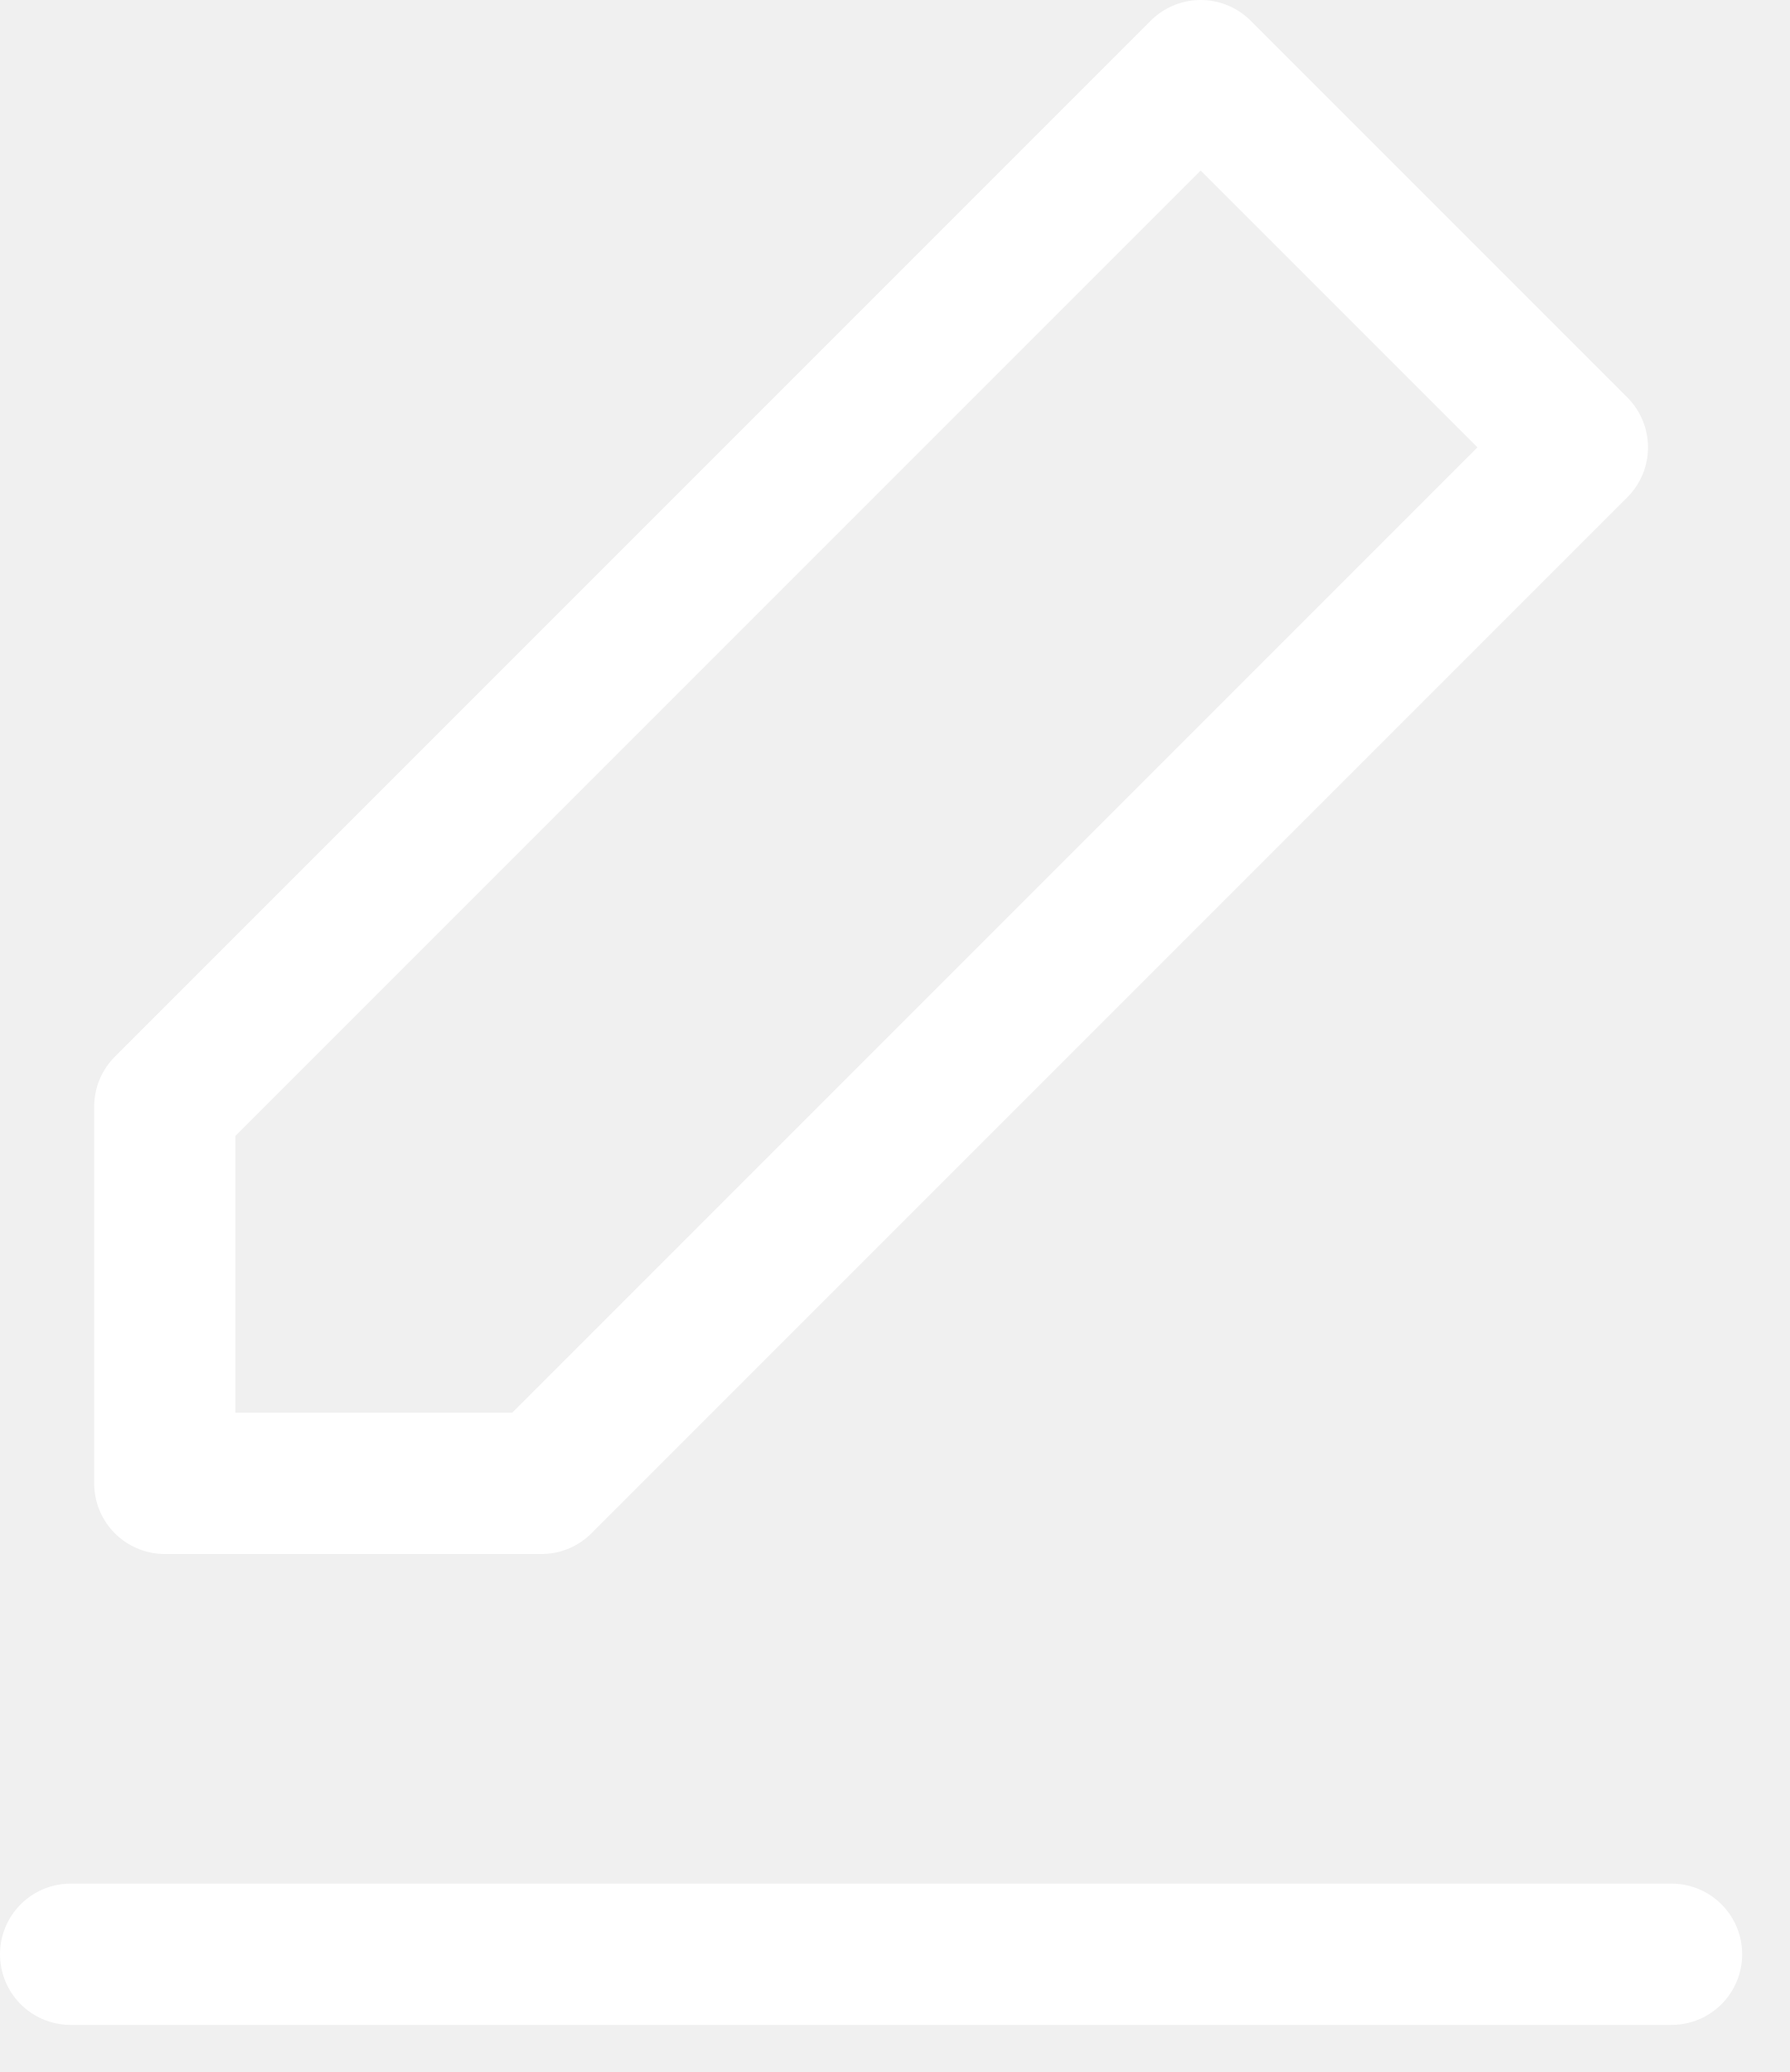
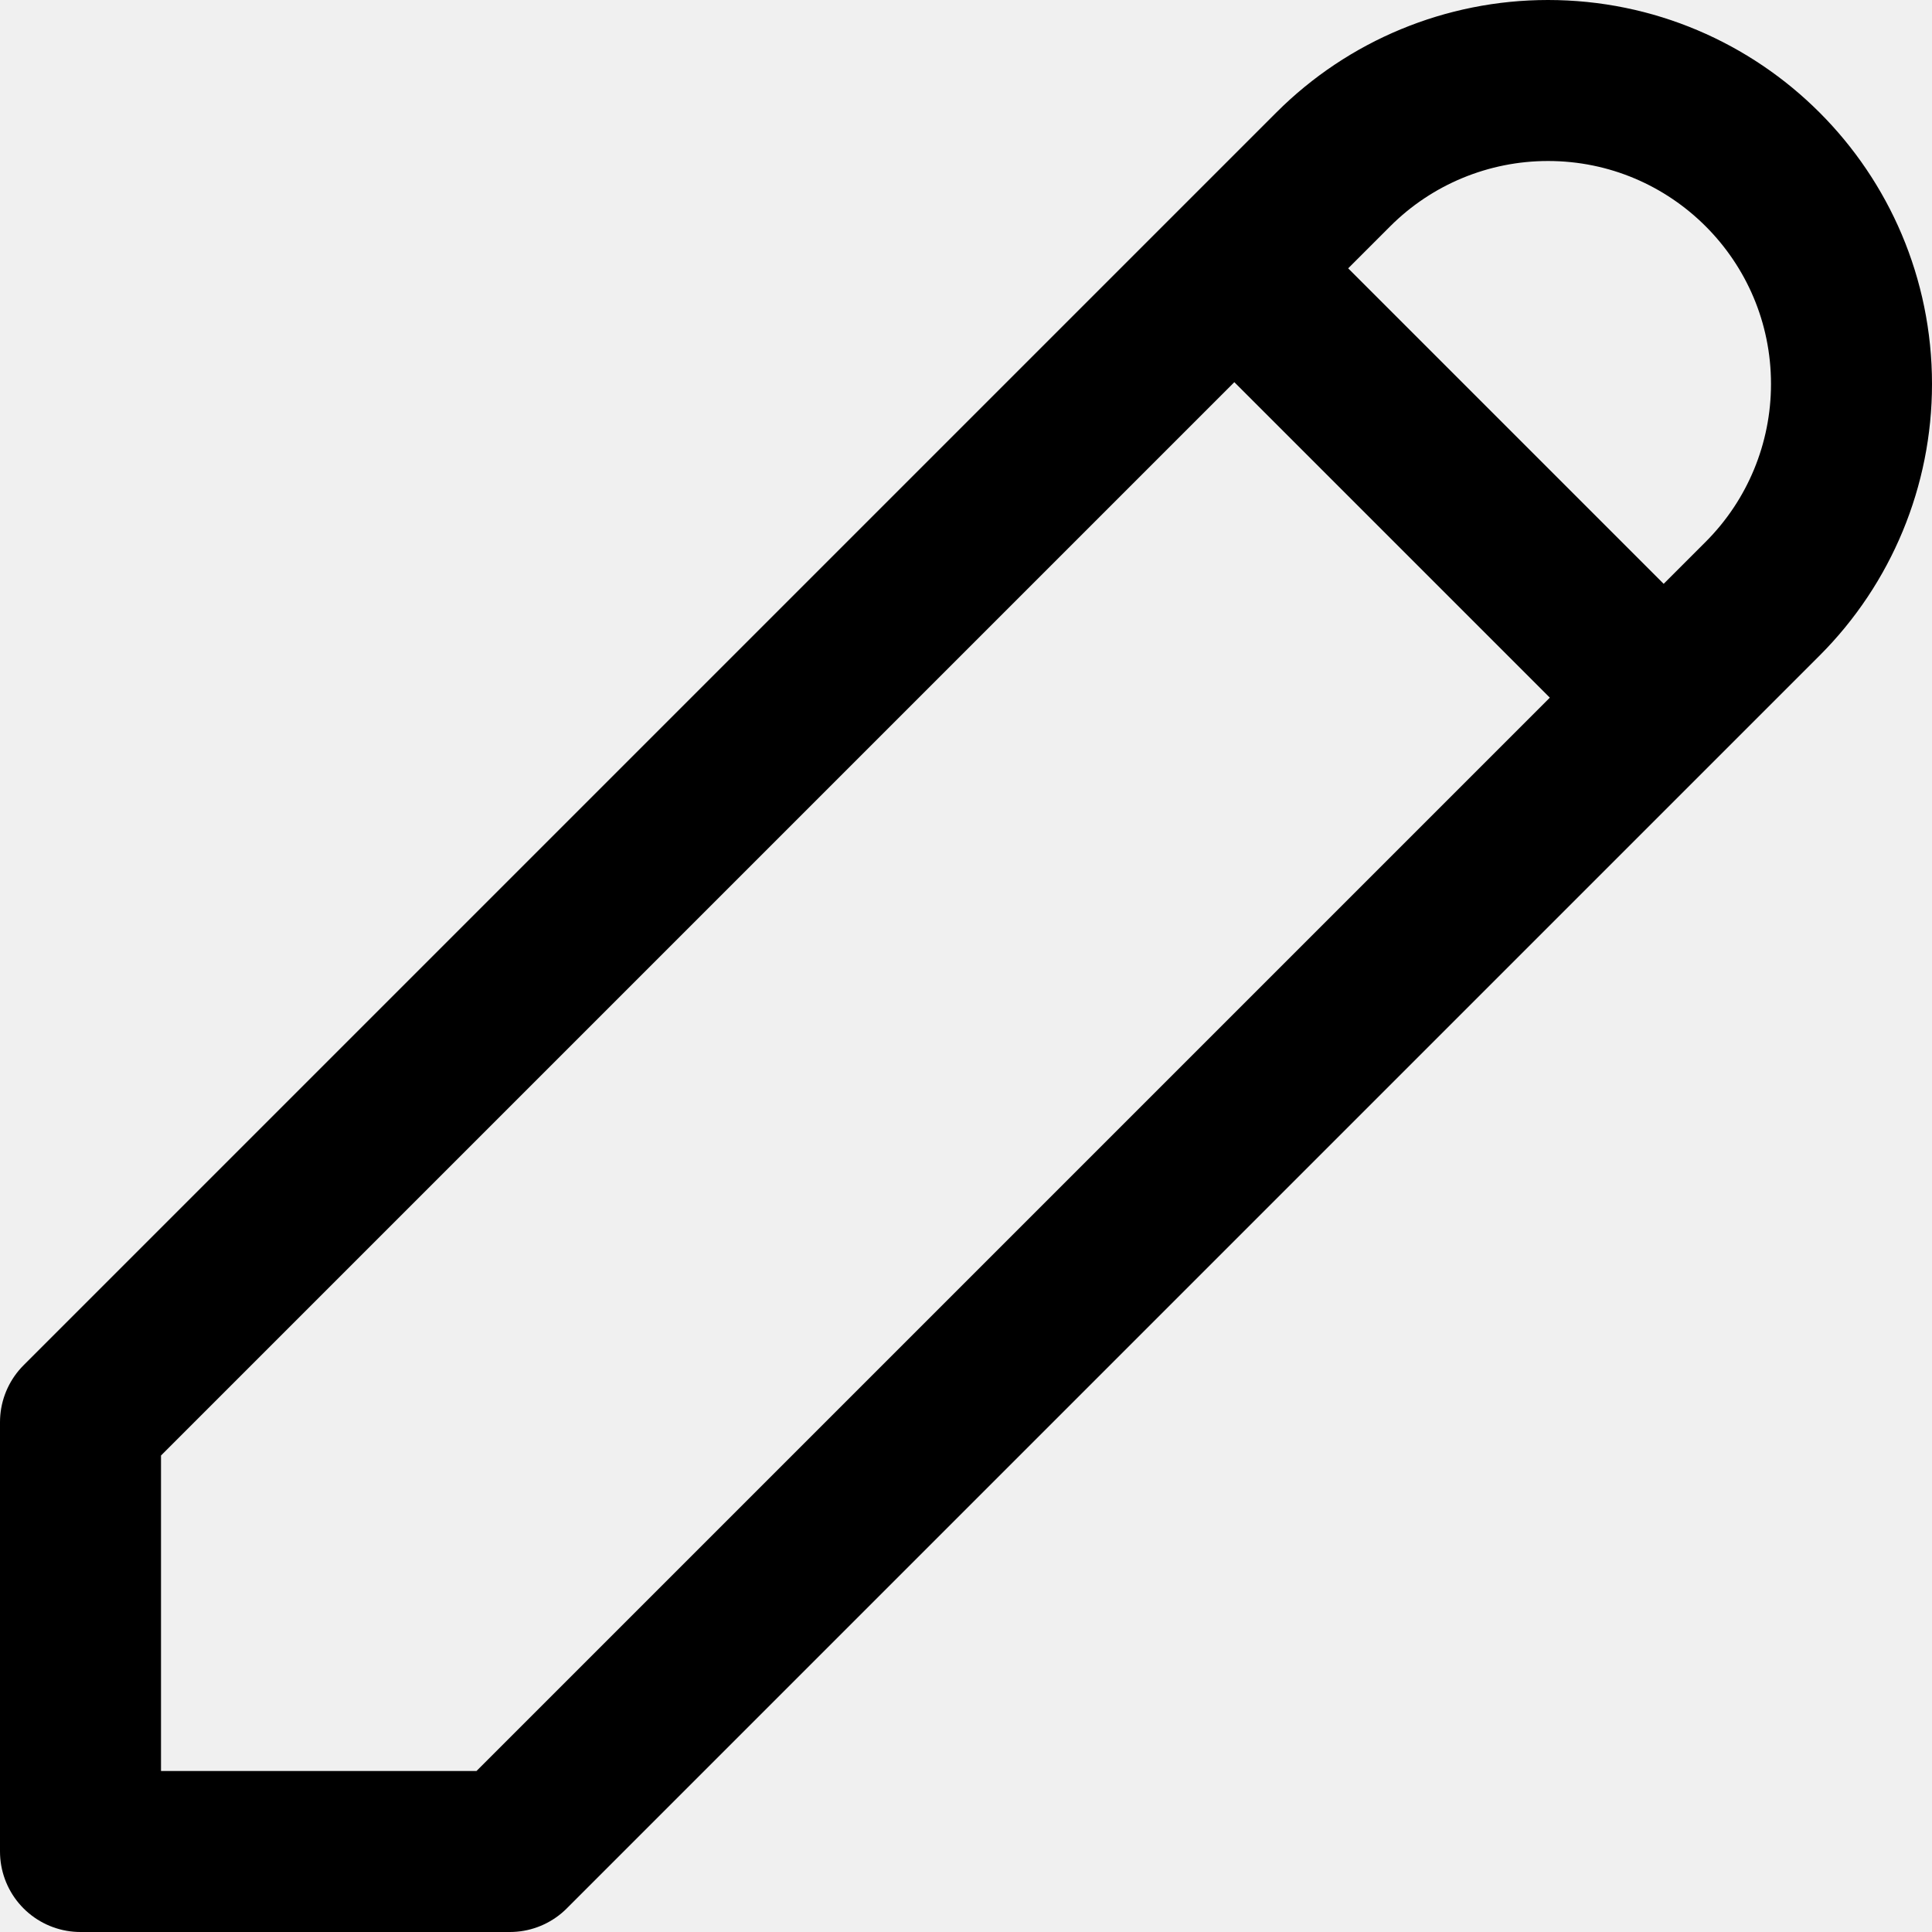
- <svg xmlns="http://www.w3.org/2000/svg" width="19" height="22" viewBox="0 0 19 22" fill="none">
-   <path d="M0.75 20.75H17.75M12.75 0.75L16.75 4.75L5.75 15.75H1.75V11.75L12.75 0.75Z" stroke="white" stroke-width="1.5" stroke-linecap="round" stroke-linejoin="round" />
+ <svg xmlns="http://www.w3.org/2000/svg" width="18" height="18" viewBox="0 0 18 18" fill="none">
+   <path d="M11.5 2.5L0.75 13.25V17.25H4.75L15.5 6.5M11.5 2.5L12.422 1.578C12.952 1.048 13.671 0.75 14.422 0.75C15.984 0.75 17.25 2.016 17.25 3.578C17.25 4.329 16.952 5.048 16.422 5.578L15.5 6.5M11.5 2.5L15.5 6.5" stroke="black" stroke-width="1.5" stroke-linejoin="round" />
</svg>
